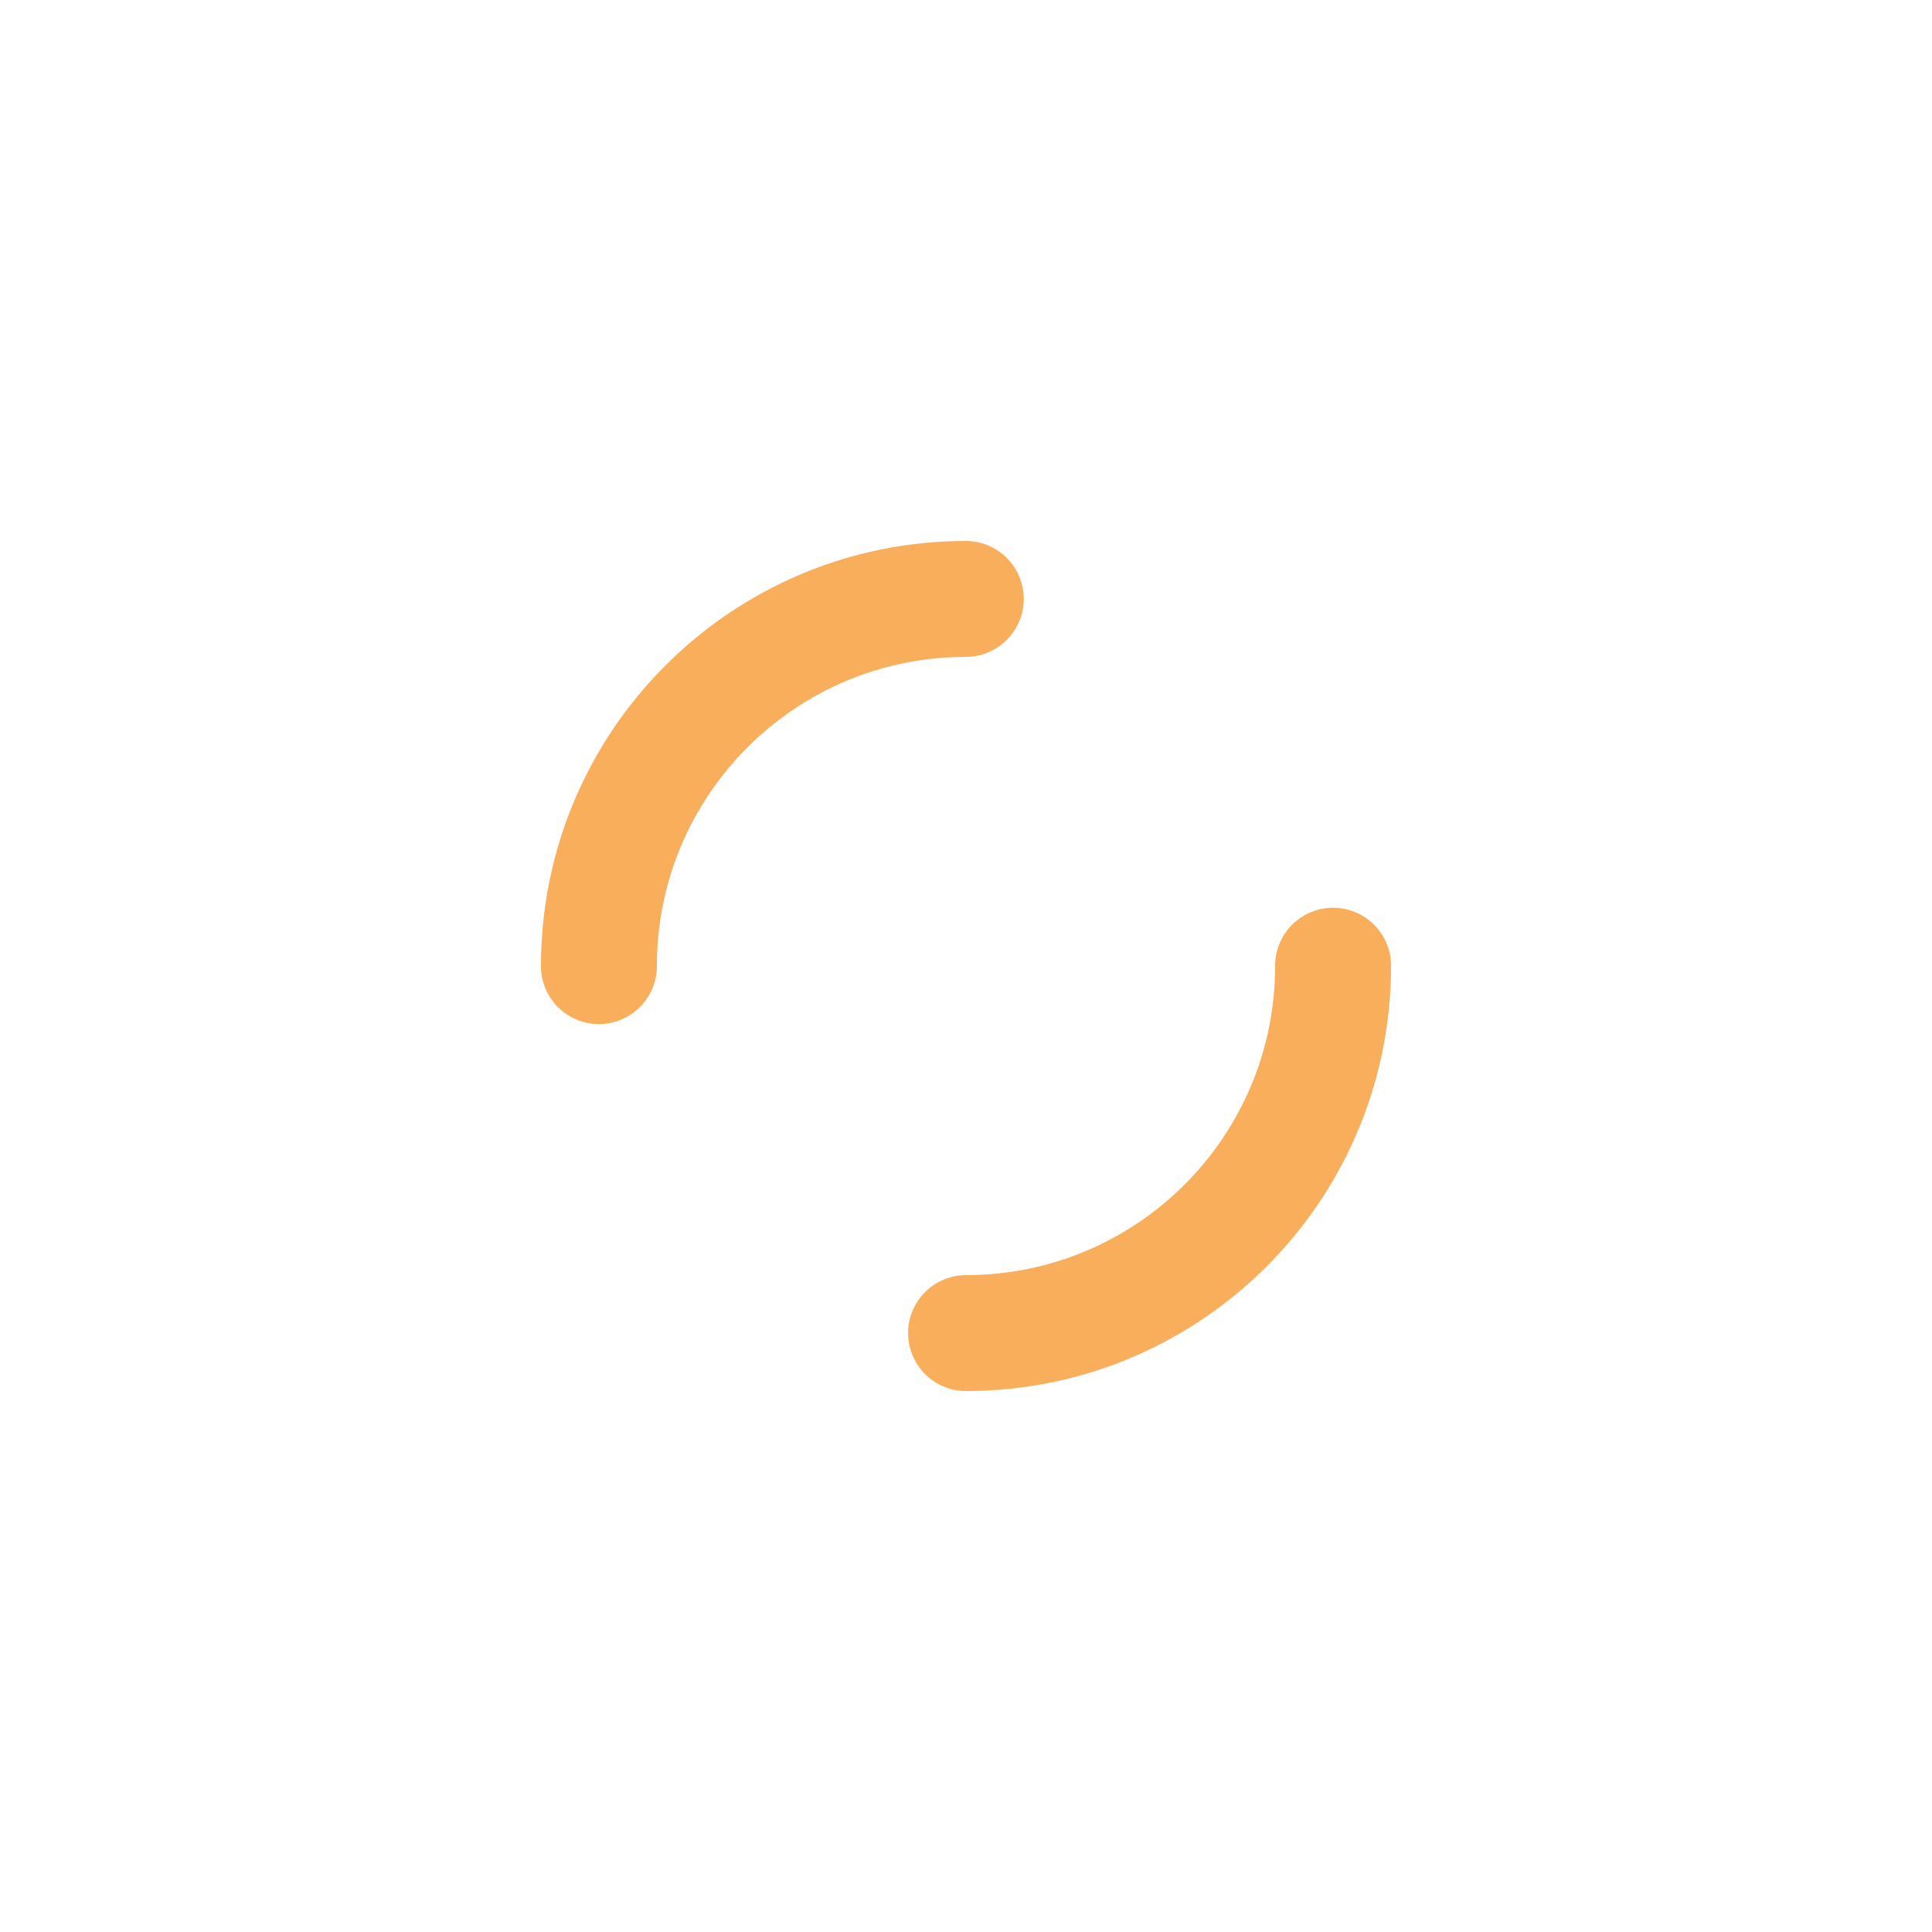
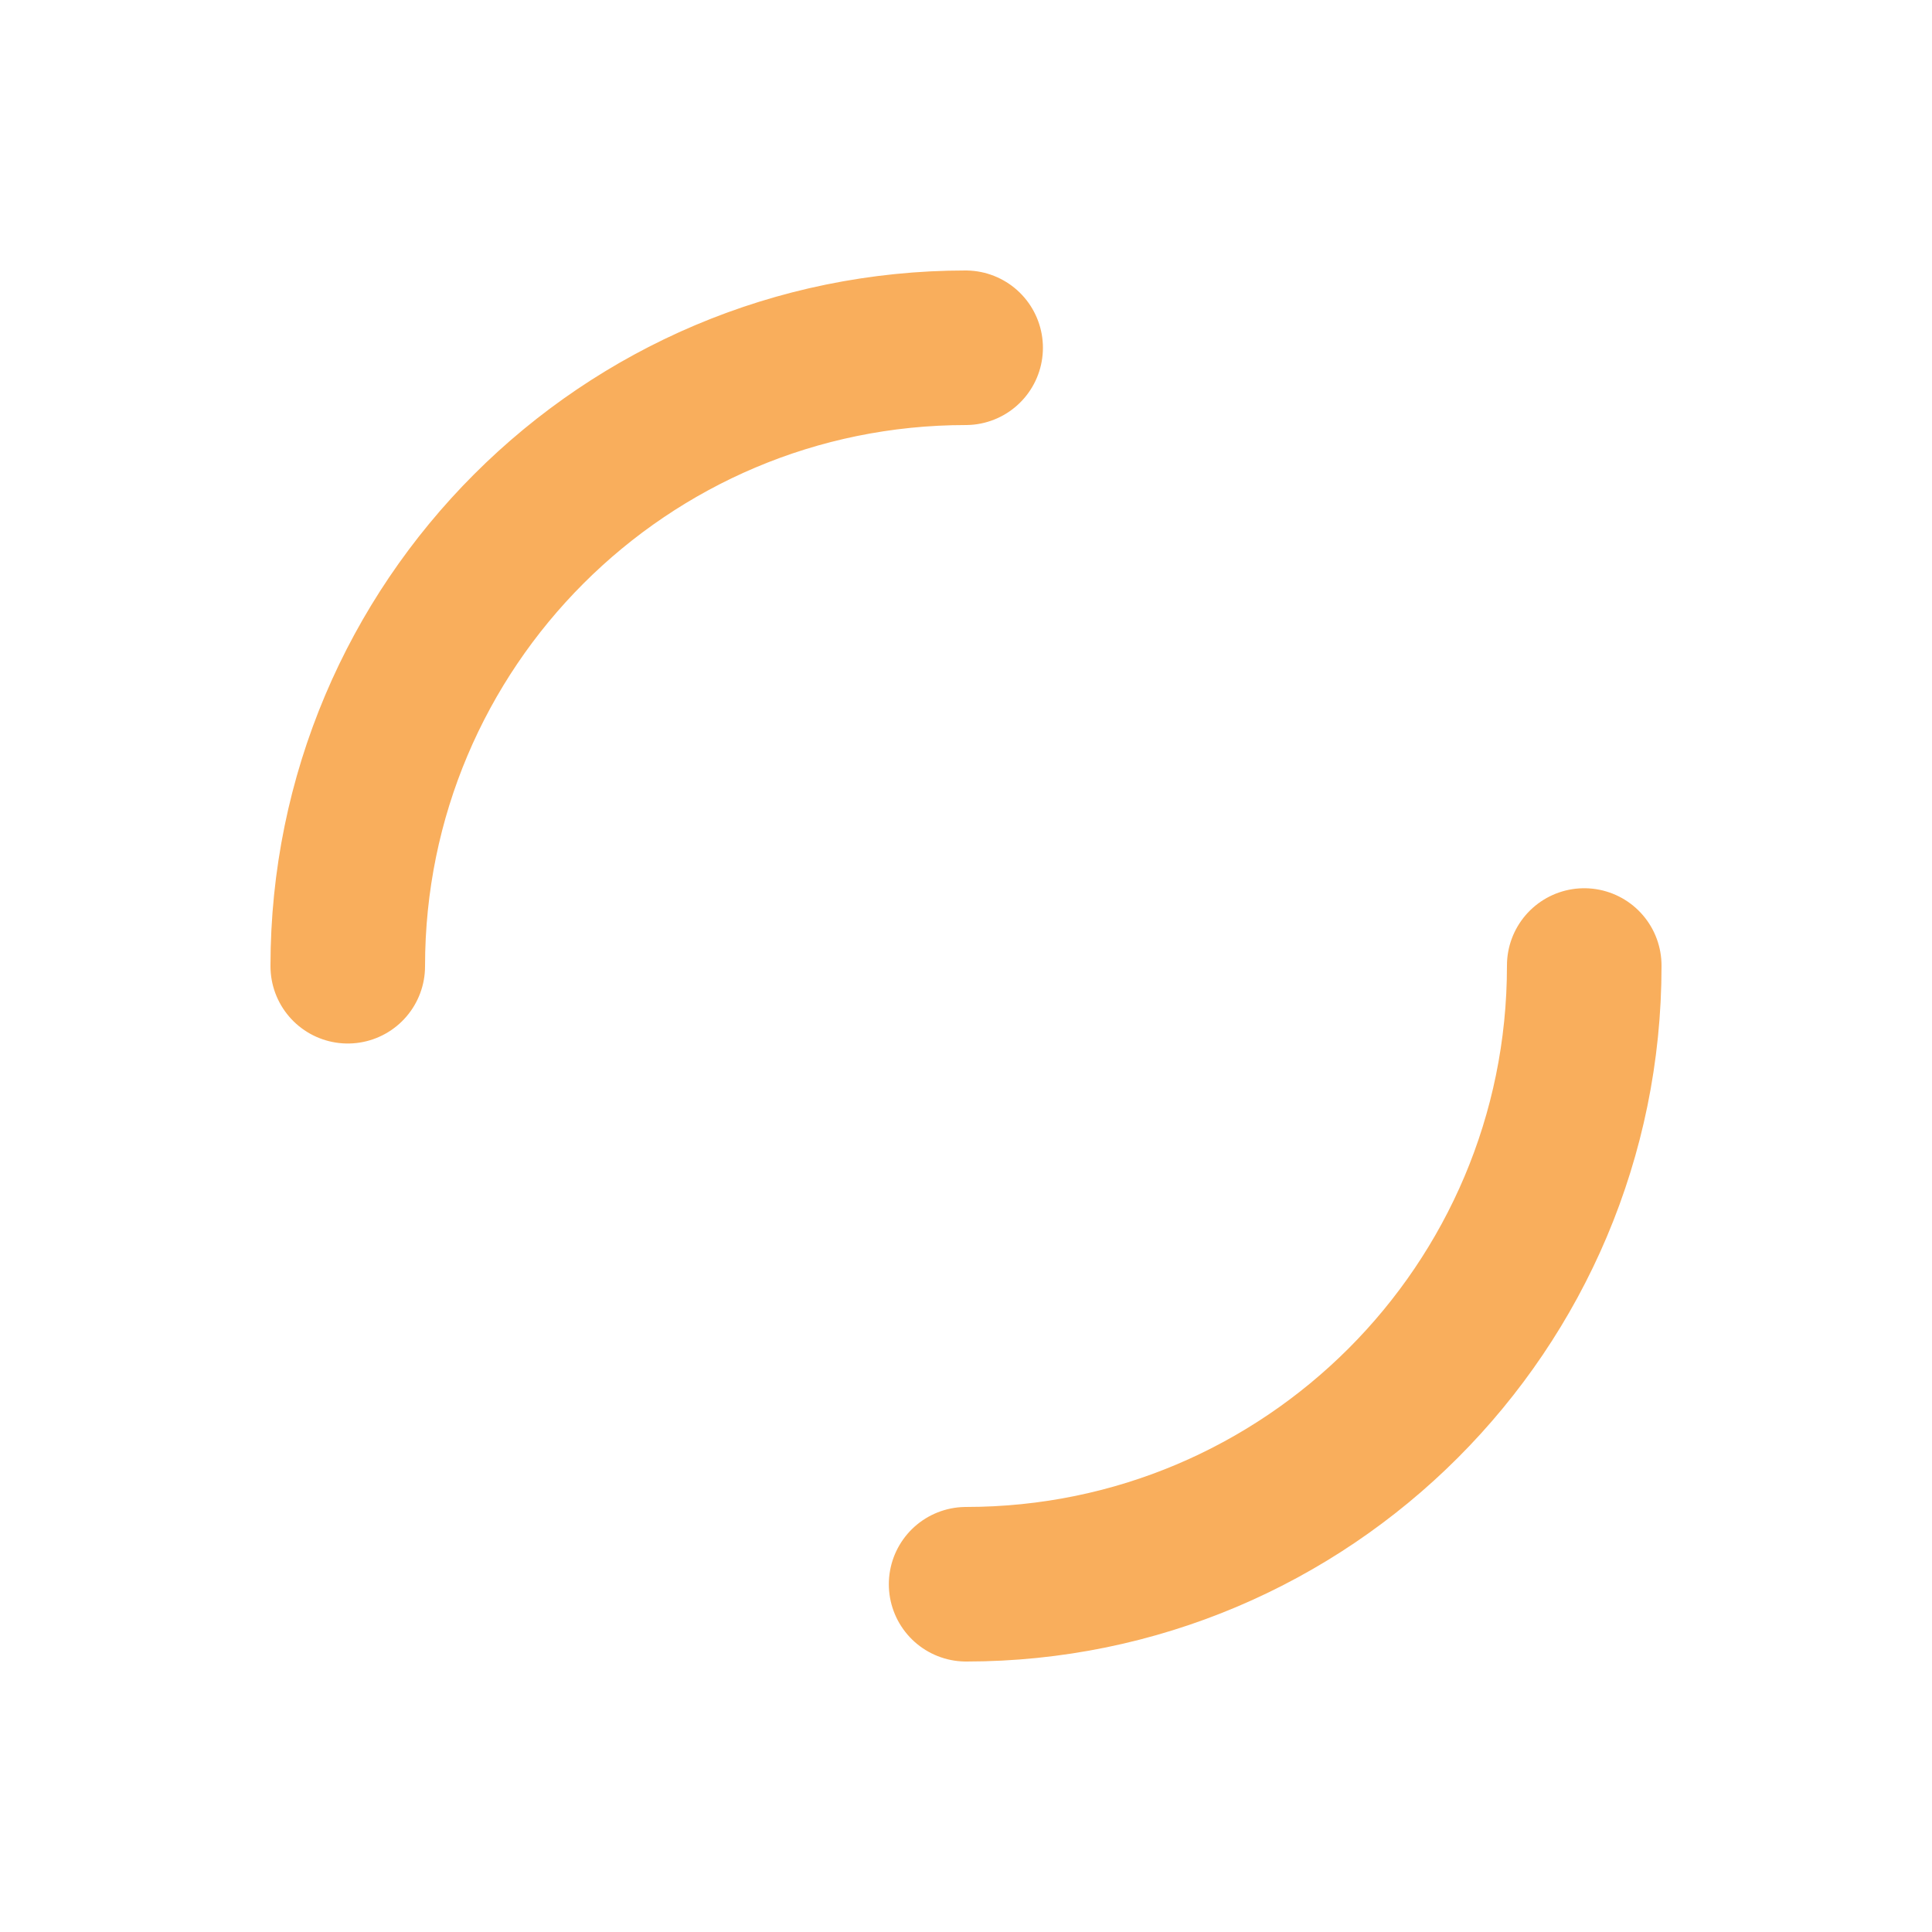
- <svg xmlns="http://www.w3.org/2000/svg" style="margin: auto; background: rgb(241, 242, 243); display: block; shape-rendering: auto;" width="200px" height="200px" viewBox="0 0 100 100" preserveAspectRatio="xMidYMid">
-   <circle cx="50" cy="50" r="19" stroke-width="6" stroke="#f9ae5c" stroke-dasharray="29.845 29.845" fill="none" stroke-linecap="round">
+ <svg xmlns="http://www.w3.org/2000/svg" style="margin: auto; background: none; display: block; shape-rendering: auto;" width="200px" height="200px" viewBox="0 0 100 100" preserveAspectRatio="xMidYMid">
+   <circle cx="50" cy="50" r="32" stroke-width="8" stroke="#f9ae5c" stroke-dasharray="50.265 50.265" fill="none" stroke-linecap="round">
    <animateTransform attributeName="transform" type="rotate" repeatCount="indefinite" dur="1s" keyTimes="0;1" values="0 50 50;360 50 50" />
  </circle>
</svg>
